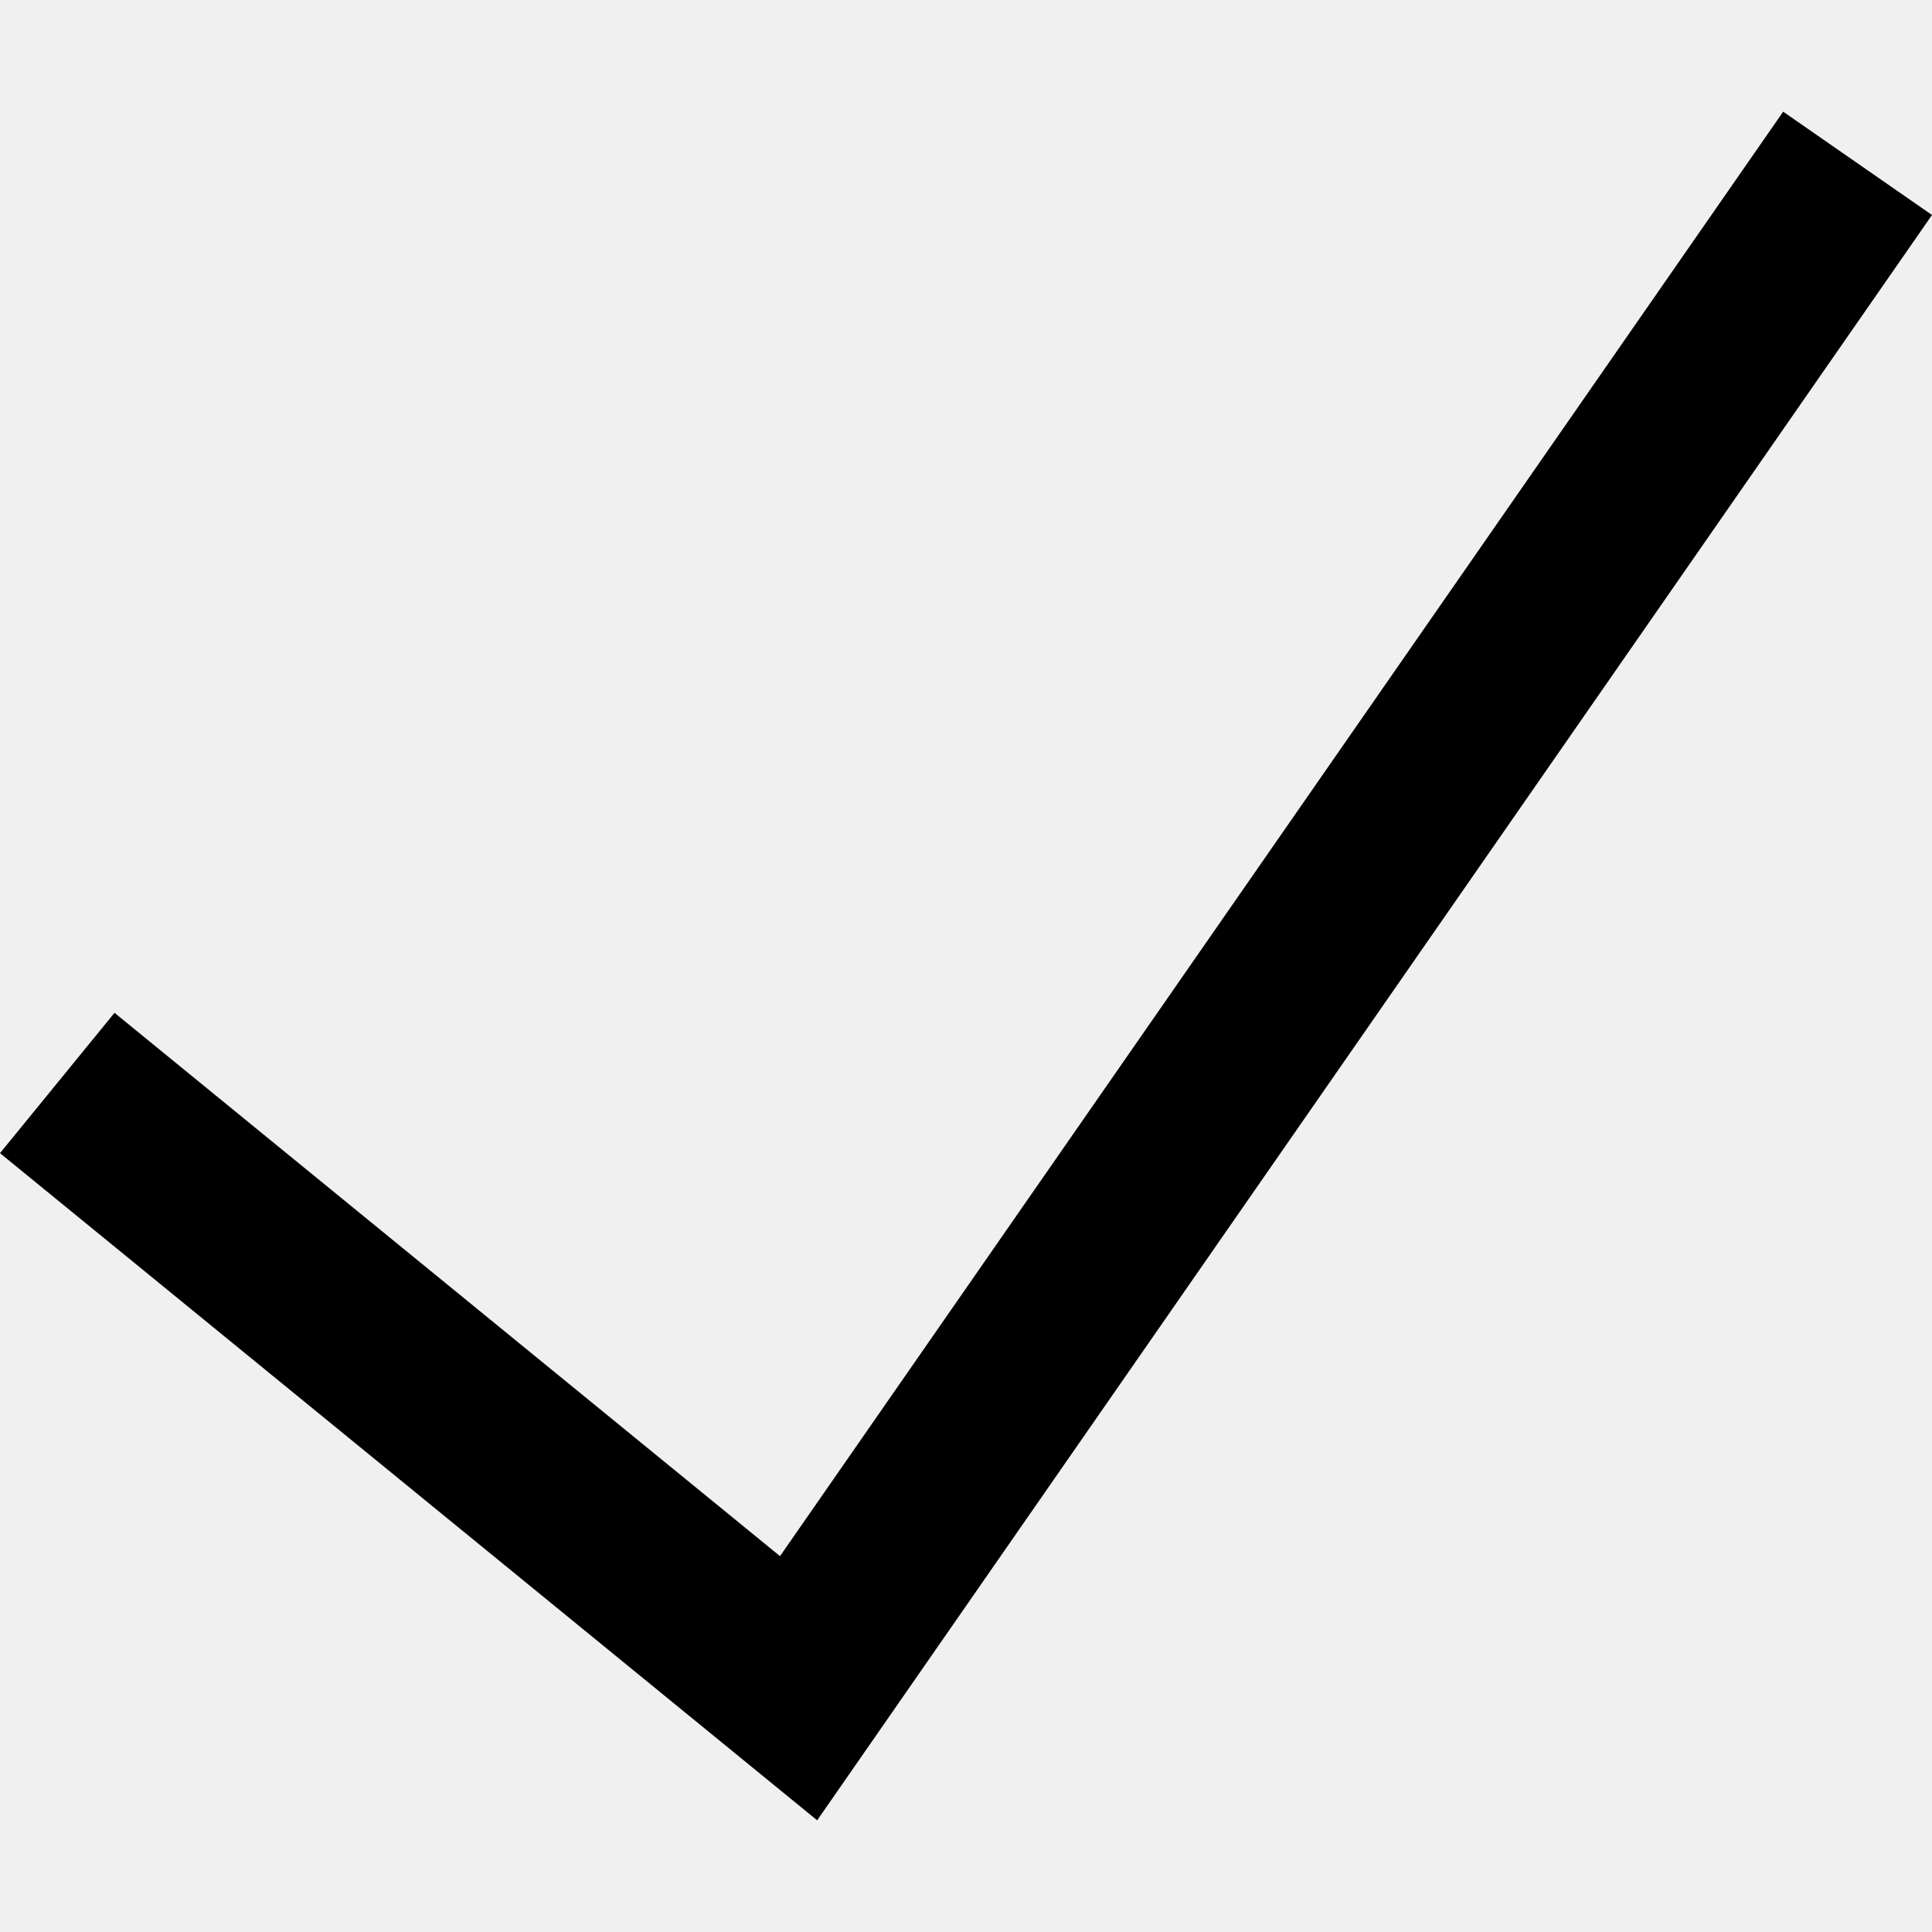
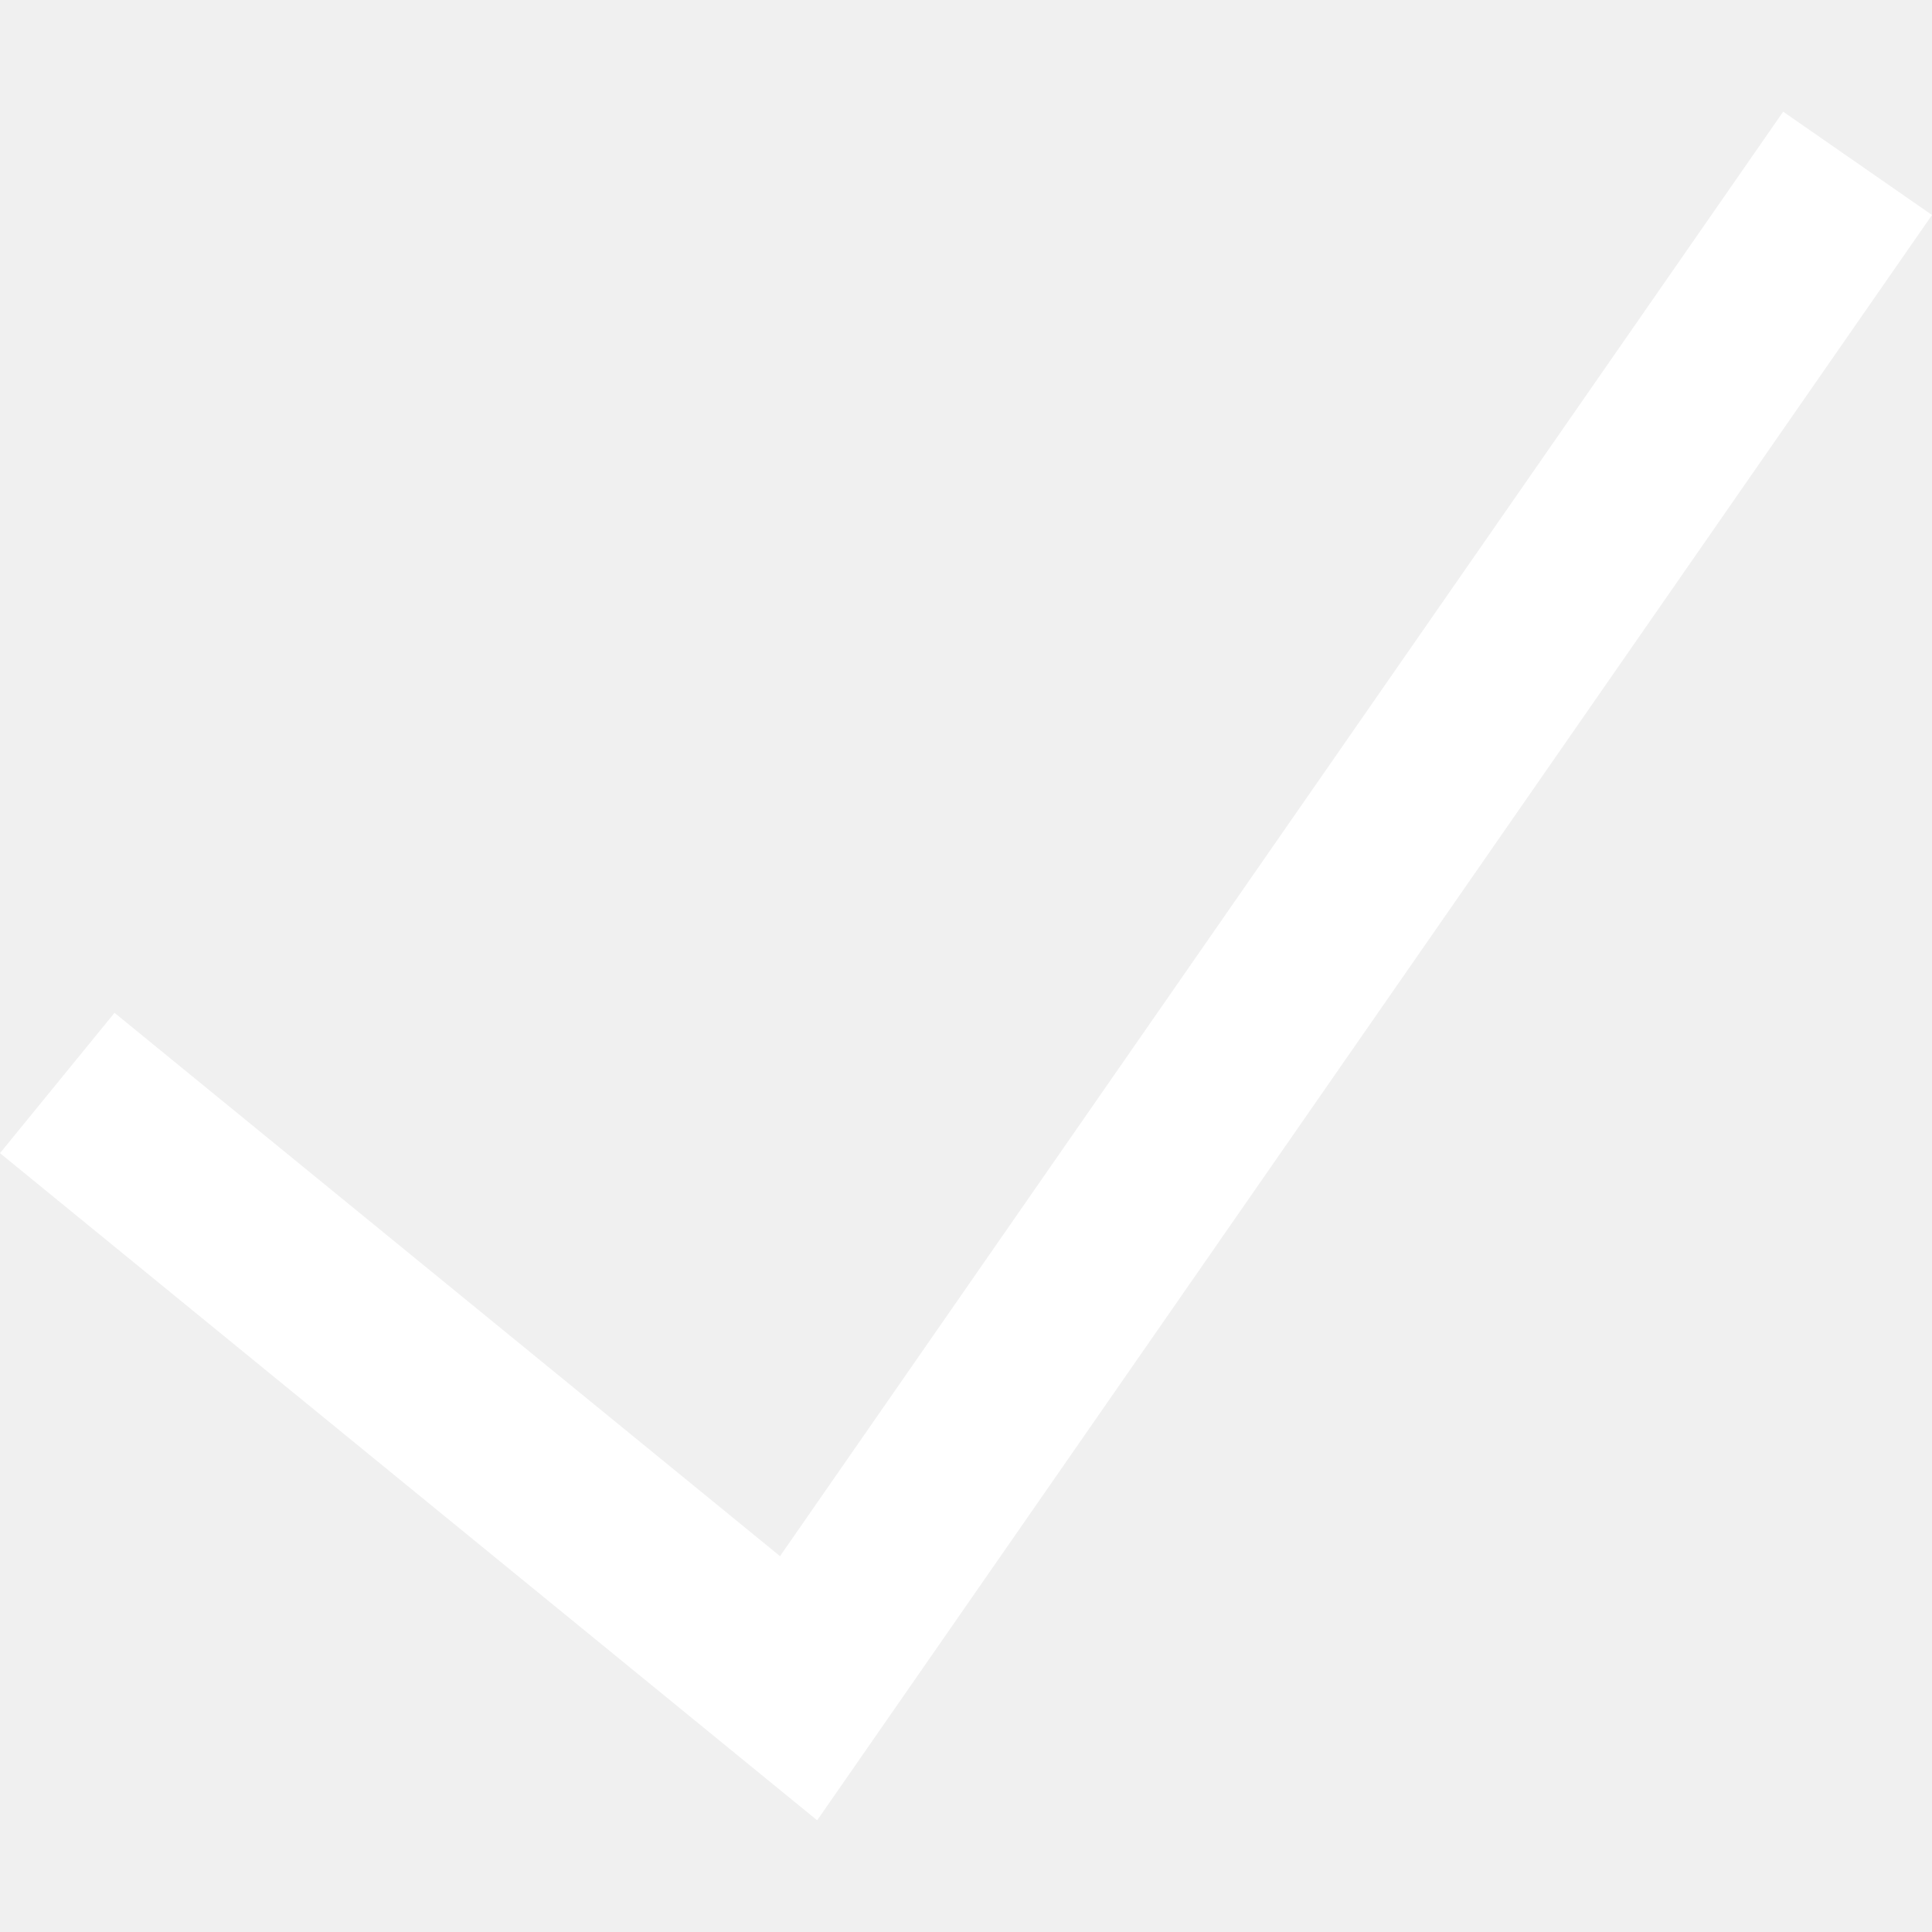
- <svg xmlns="http://www.w3.org/2000/svg" version="1.1" id="Capa_1" x="0px" y="0px" viewBox="0 0 490 490" style="enable-background:new 0 0 490 490;" xml:space="preserve">
+ <svg xmlns="http://www.w3.org/2000/svg" fill="white" version="1.1" id="Capa_1" x="0px" y="0px" viewBox="0 0 490 490" style="enable-background:new 0 0 490 490;" xml:space="preserve">
  <polygon points="452.253,28.326 197.831,394.674 29.044,256.875 0,292.469 207.253,461.674 490,54.528 " />
  <g>
</g>
  <g>
</g>
  <g>
</g>
  <g>
</g>
  <g>
</g>
  <g>
</g>
  <g>
</g>
  <g>
</g>
  <g>
</g>
  <g>
</g>
  <g>
</g>
  <g>
</g>
  <g>
</g>
  <g>
</g>
  <g>
</g>
</svg>
